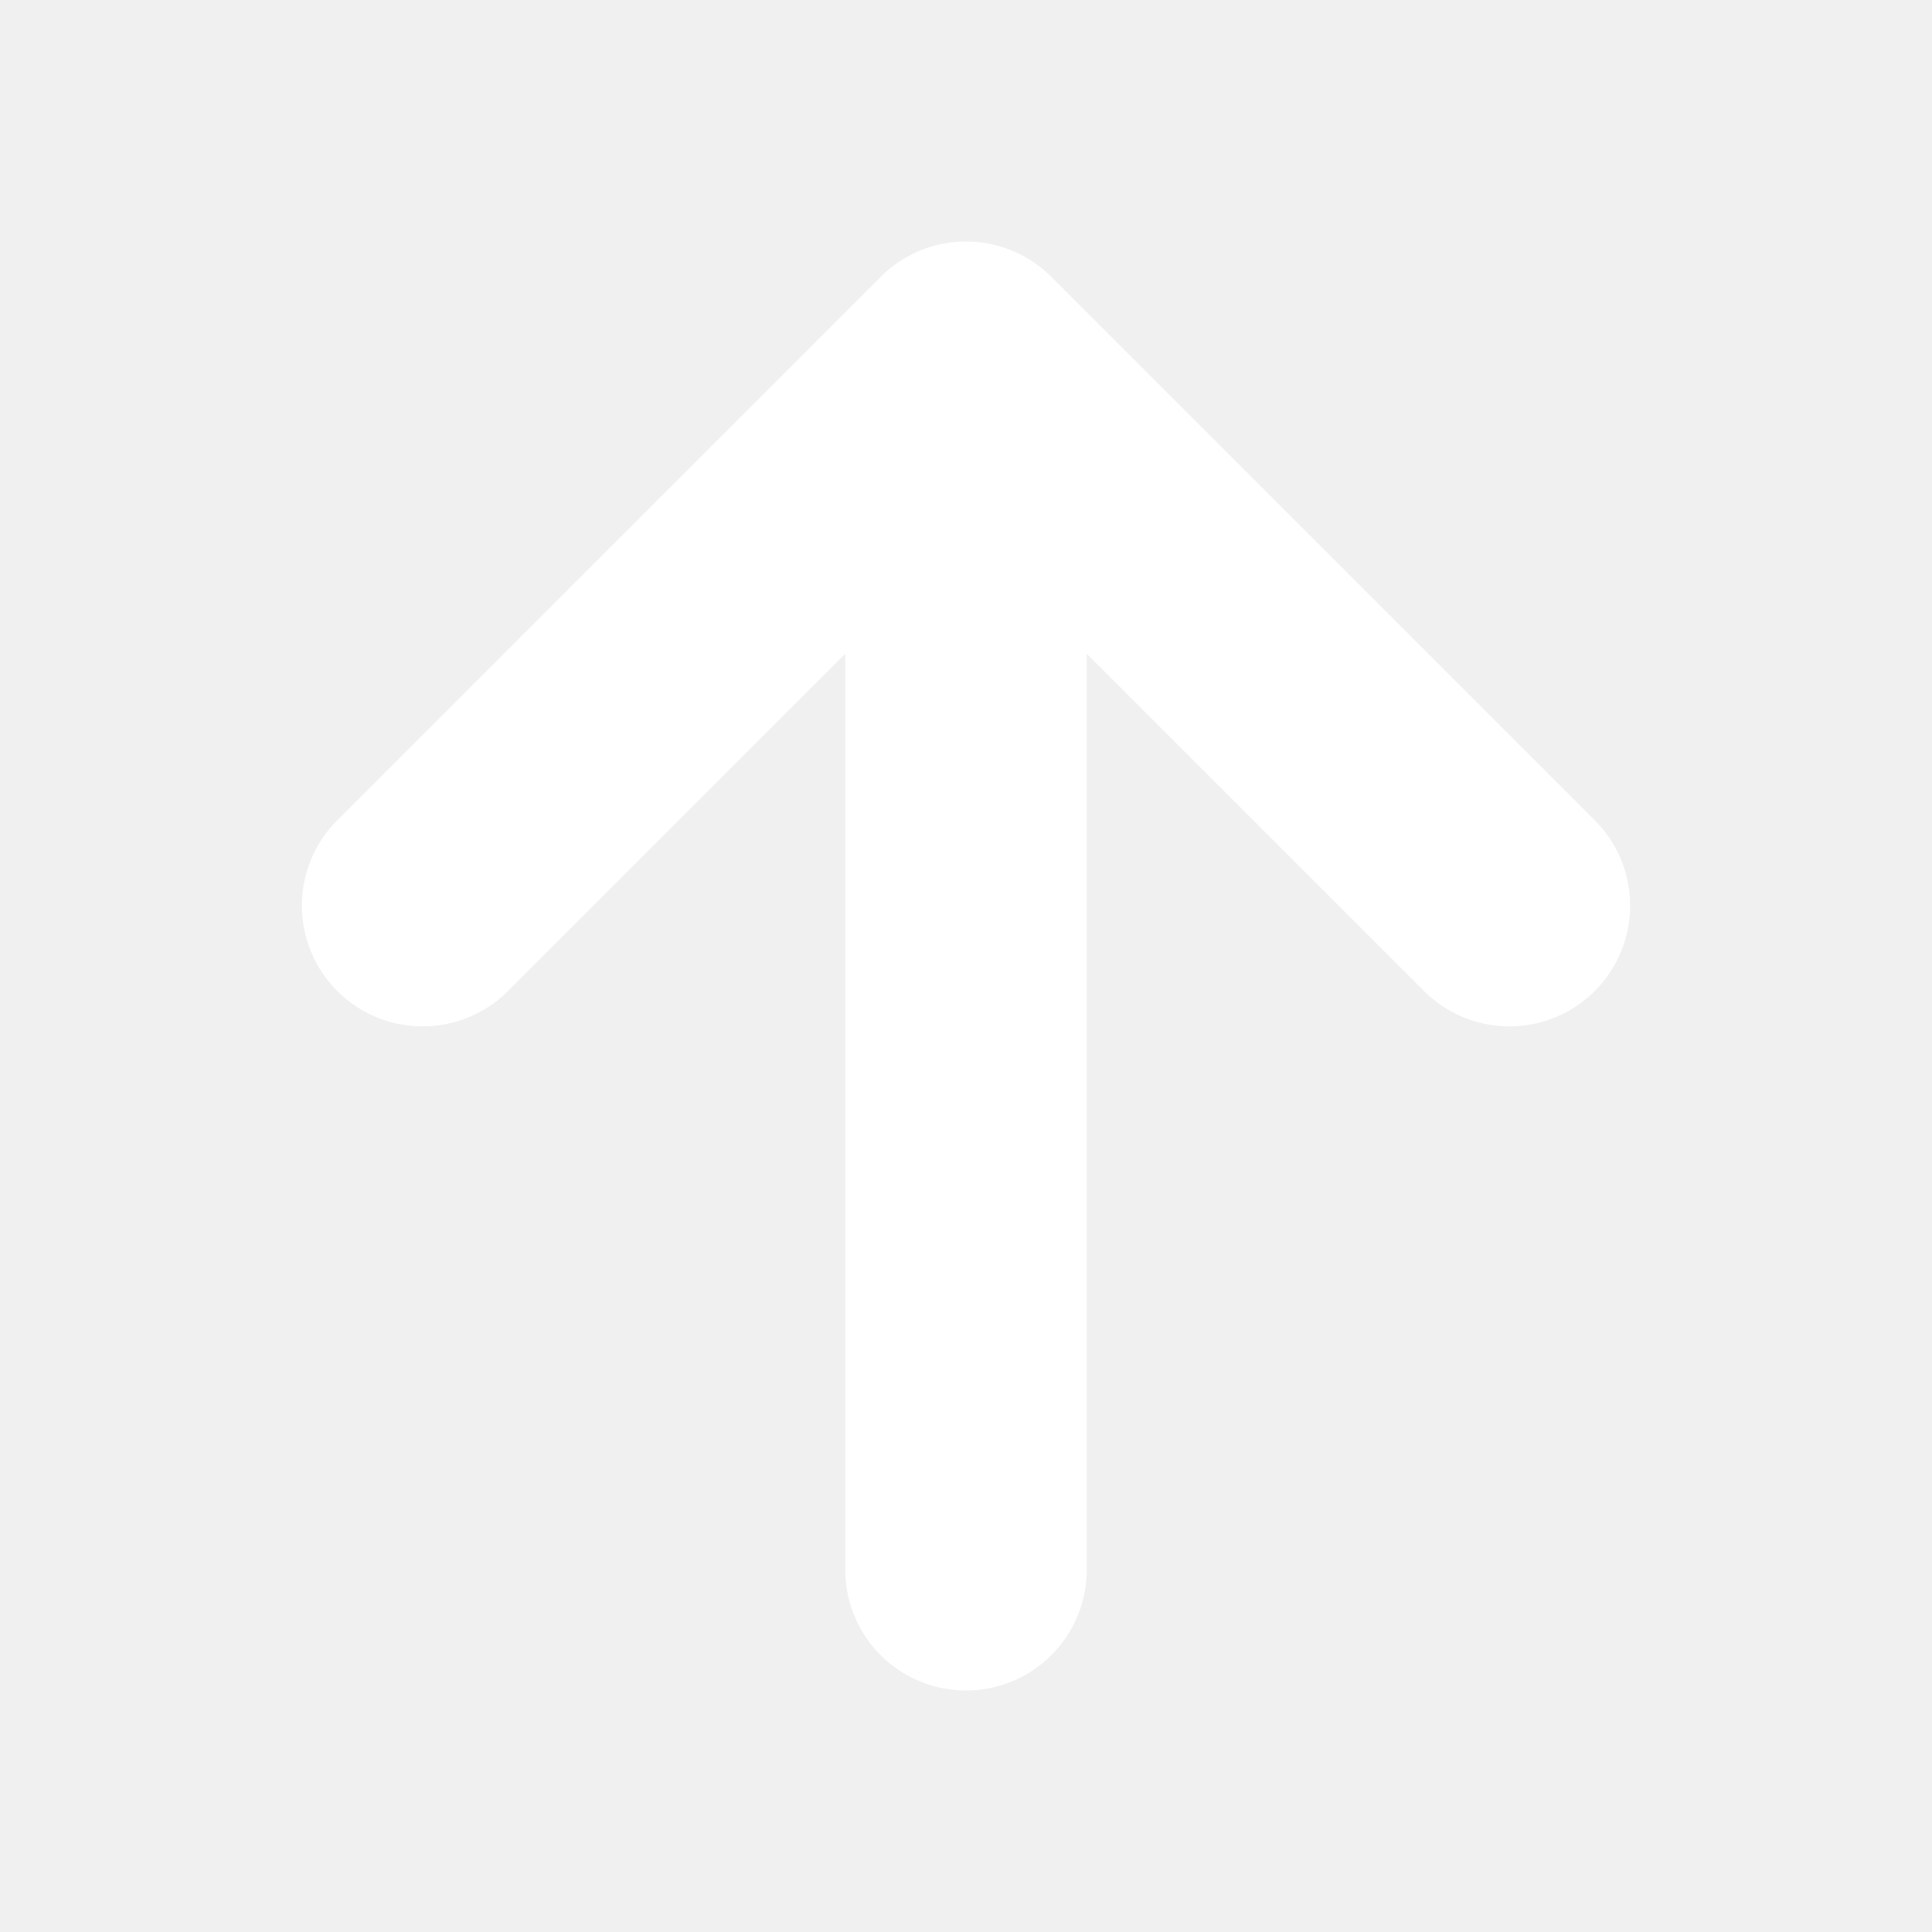
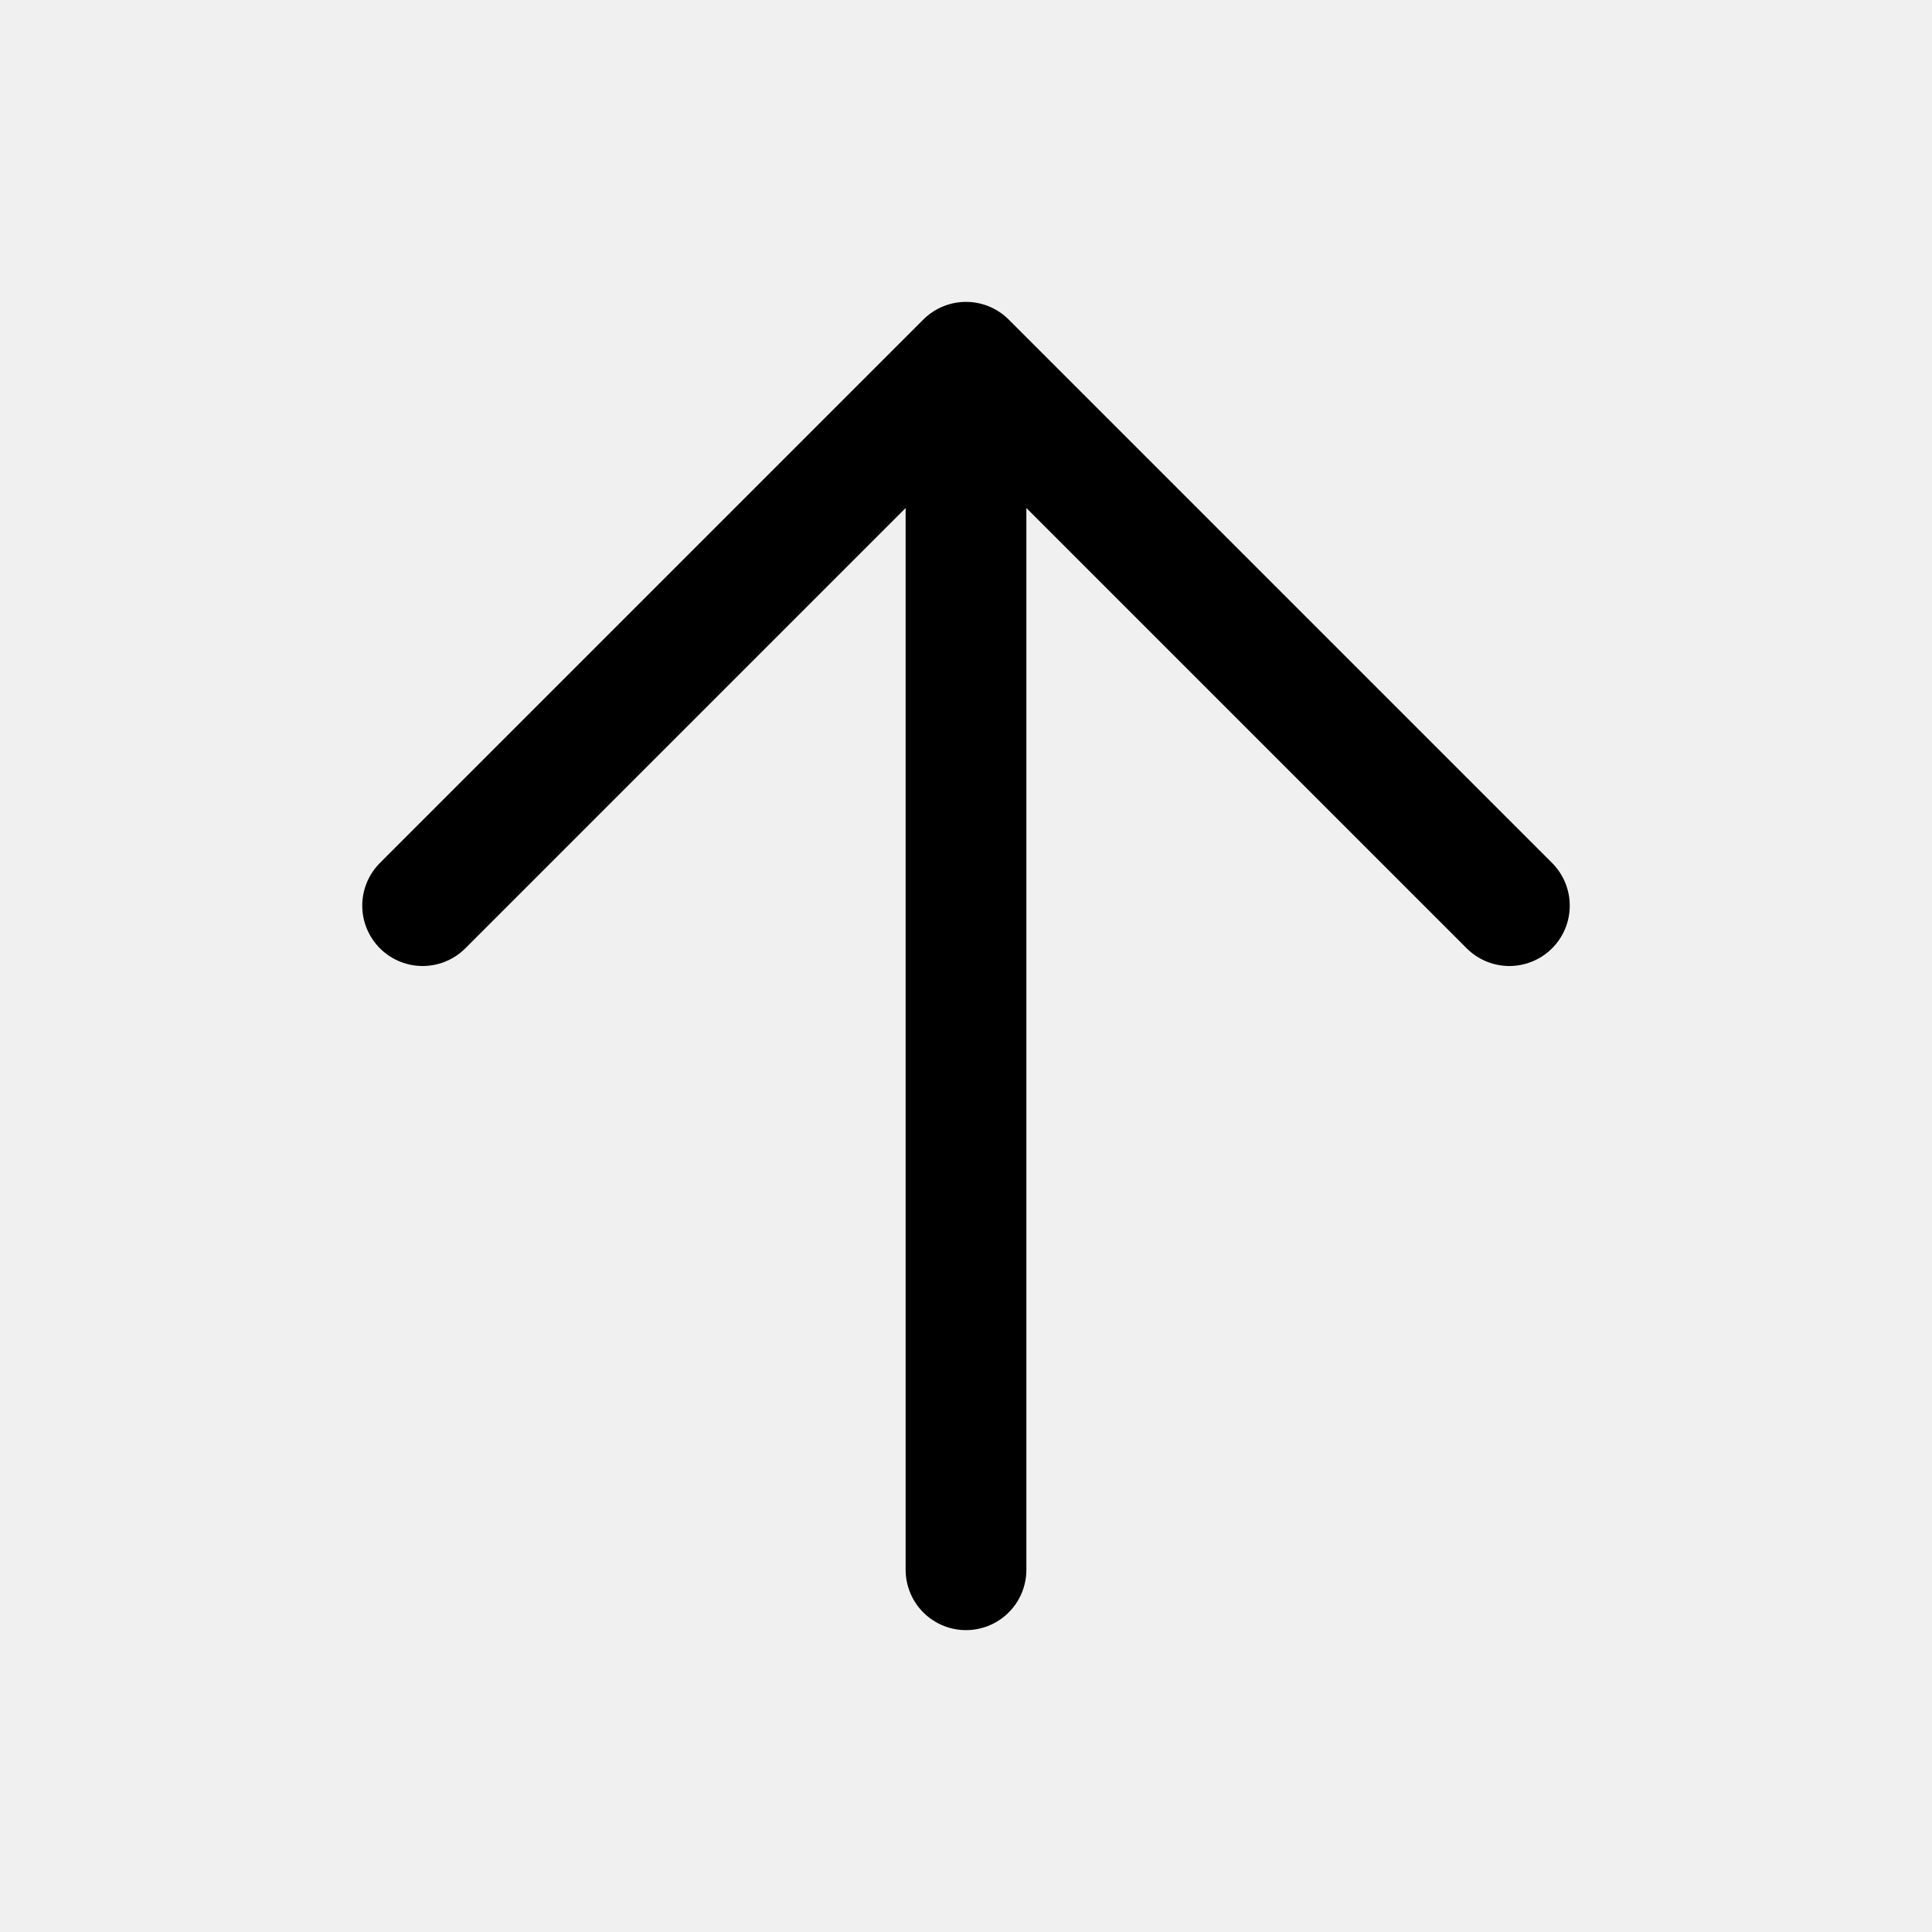
- <svg xmlns="http://www.w3.org/2000/svg" fill="#FFFFFF" viewBox="0 0 24 24" stroke-width="3" stroke="white" class="w-6 h-6">
+ <svg xmlns="http://www.w3.org/2000/svg" fill="#FFFFFF" viewBox="0 0 24 24" stroke-width="1.5" stroke="currentColor" class="w-6 h-6">
  <path stroke-linecap="round" stroke-linejoin="round" d="M12 19.5v-15m0 0l-6.75 6.75M12 4.5l6.75 6.75" />
</svg>
